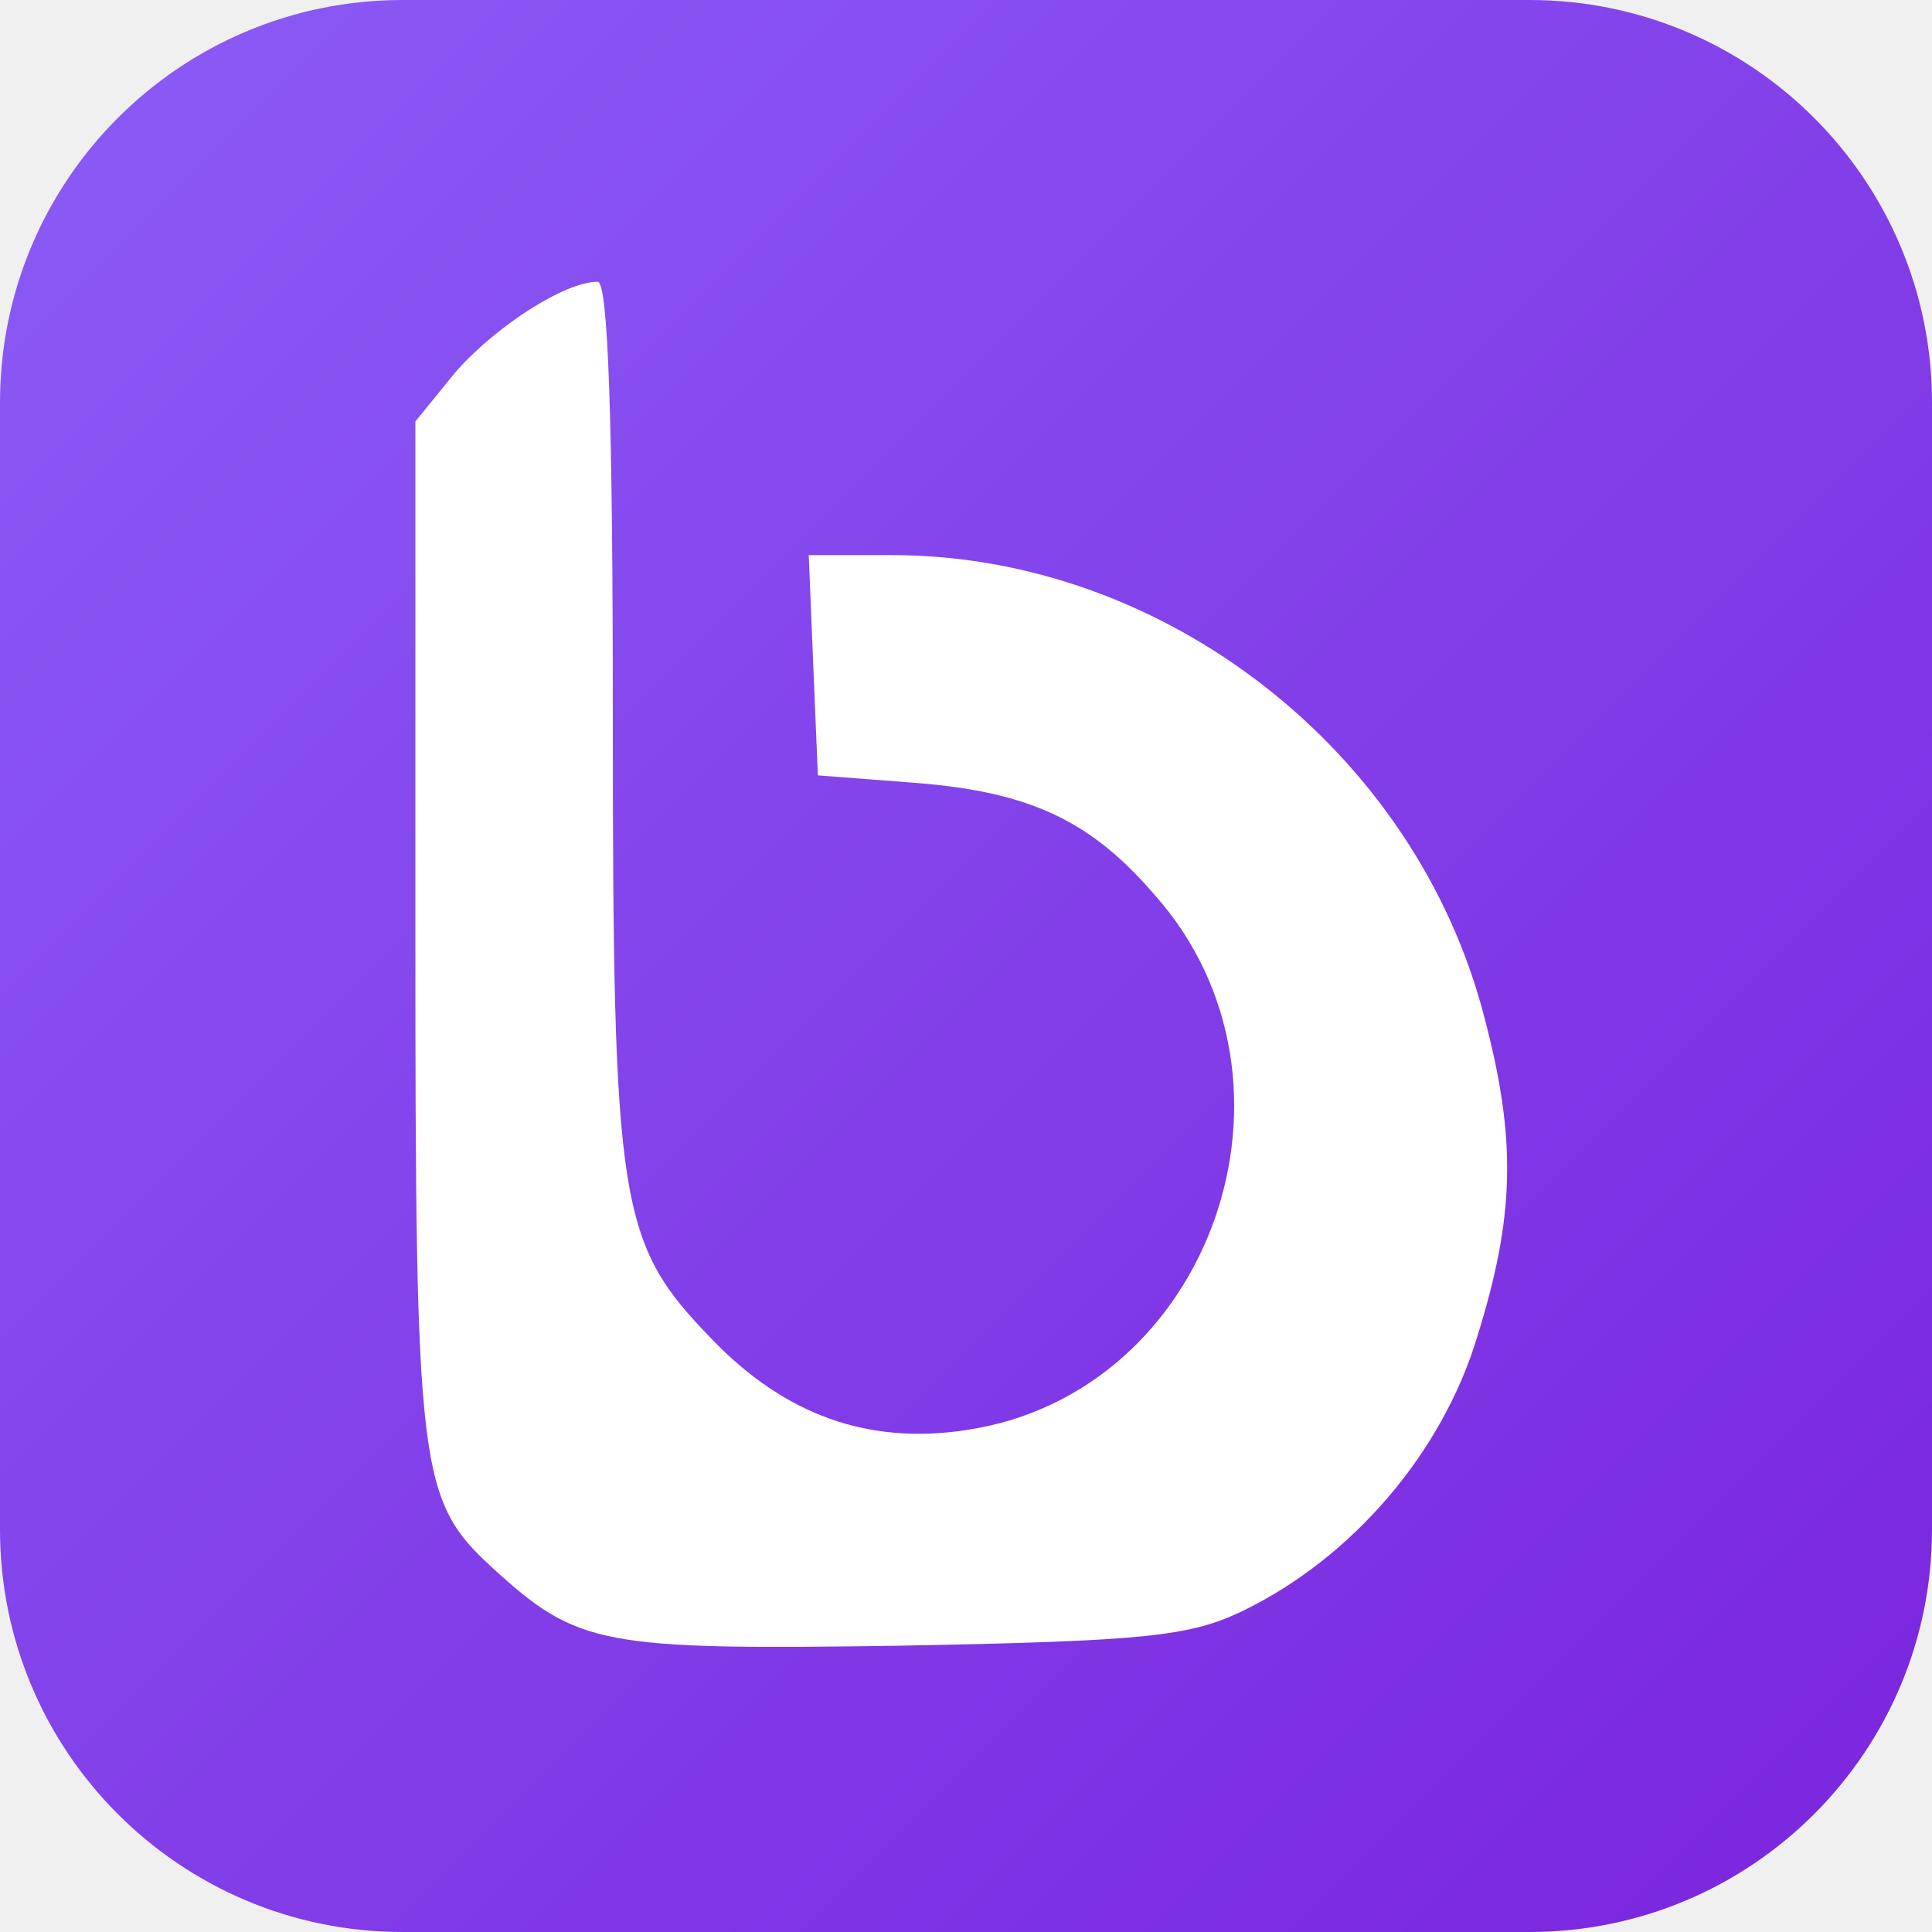
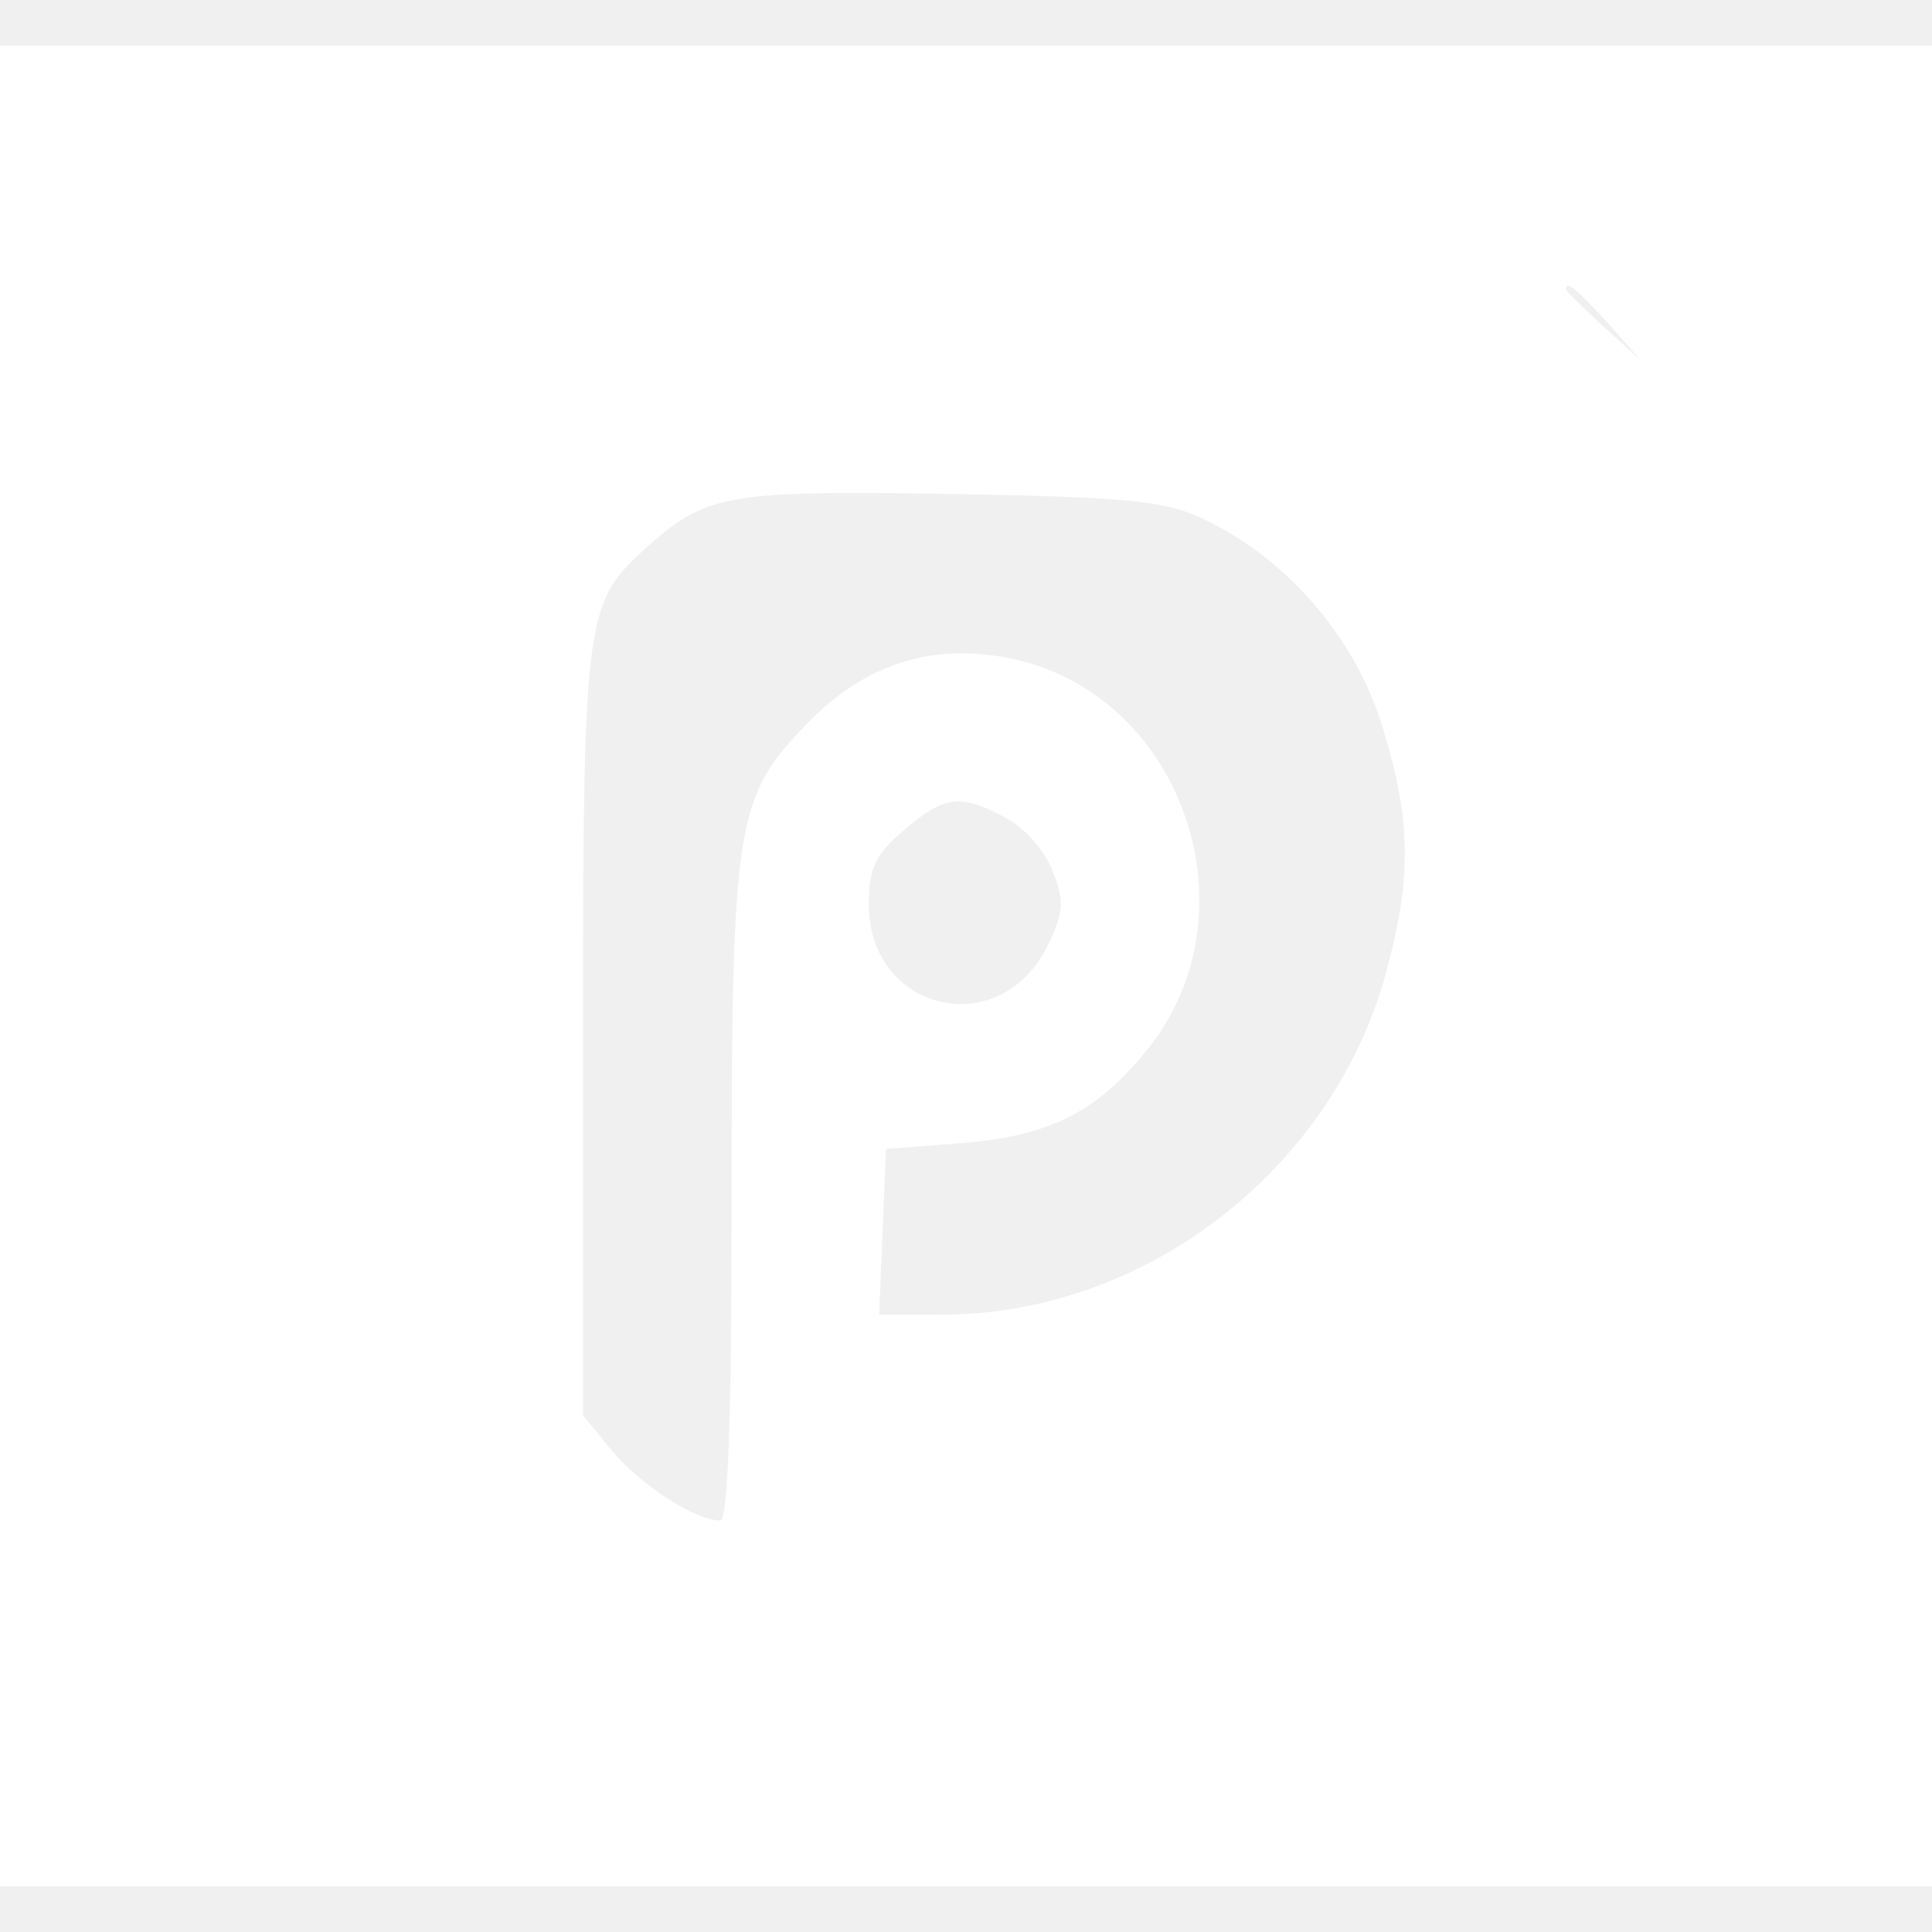
- <svg xmlns="http://www.w3.org/2000/svg" width="192" height="192" viewBox="0 0 192 192">
-   <defs>
-     <linearGradient id="bg" x1="0" y1="0" x2="1" y2="1">
-       <stop offset="0%" stop-color="#8b5cf6" />
-       <stop offset="100%" stop-color="#7A24DD" />
-     </linearGradient>
-   </defs>
-   <rect width="192" height="192" rx="40" fill="url(#bg)" />
-   <g transform="translate(41.28 28) scale(0.15094) translate(-510 -320)" fill="white">
-     <path d="M1055 1195 C1127 1160 1186 1091 1209 1015 C1234 935 1235 885 1214 805 C1169 629 1003 500 824 500 L769 500 L772 573 L775 645 L840 650 C915 656 955 675 997 724 C1106 847 1034 1052 873 1076 C808 1086 753 1066 705 1016 C644 953 640 930 640 606 C640 413 637 320 630 320 C608 320 562 350 536 380 L510 412 L510 746 C510 1104 512 1122 561 1167 C617 1218 632 1221 830 1218 C990 1215 1020 1212 1055 1195 Z" />
+ <svg xmlns="http://www.w3.org/2000/svg" width="192" height="192" viewBox="0 0 169 161" fill="none">
+   <g transform="translate(0,161) scale(0.1,-0.1)" fill="#ffffff">
+     <path d="M0 805 l0 -805 845 0 845 0 0 805 0 805 -845 0 -845 0 0 -805z m1406 563 l29 -33 -32 29 c-18 17 -33 31 -33 33 0 8 8 1 36 -29z m-351 -173 c72 -35 131 -104 154 -180 25 -80 26 -130 5 -210 -45 -176 -211 -305 -390 -305 l-55 0 3 73 3 72 65 5 c75 6 115 25 157 74 109 123 37 328 -124 352 -65 10 -120 -10 -168 -60 -61 -63 -65 -86 -65 -410 0 -193 -3 -286 -10 -286 -22 0 -68 30 -94 60 l-26 32 0 334 c0 358 2 376 51 421 56 51 71 54 269 51 160 -3 190 -6 225 -23z m-176 -260 c16 -8 34 -28 41 -45 11 -27 11 -37 -3 -66 -41 -86 -157 -60 -157 35 0 32 6 44 31 65 35 30 49 32 88 11z" />
  </g>
</svg>
